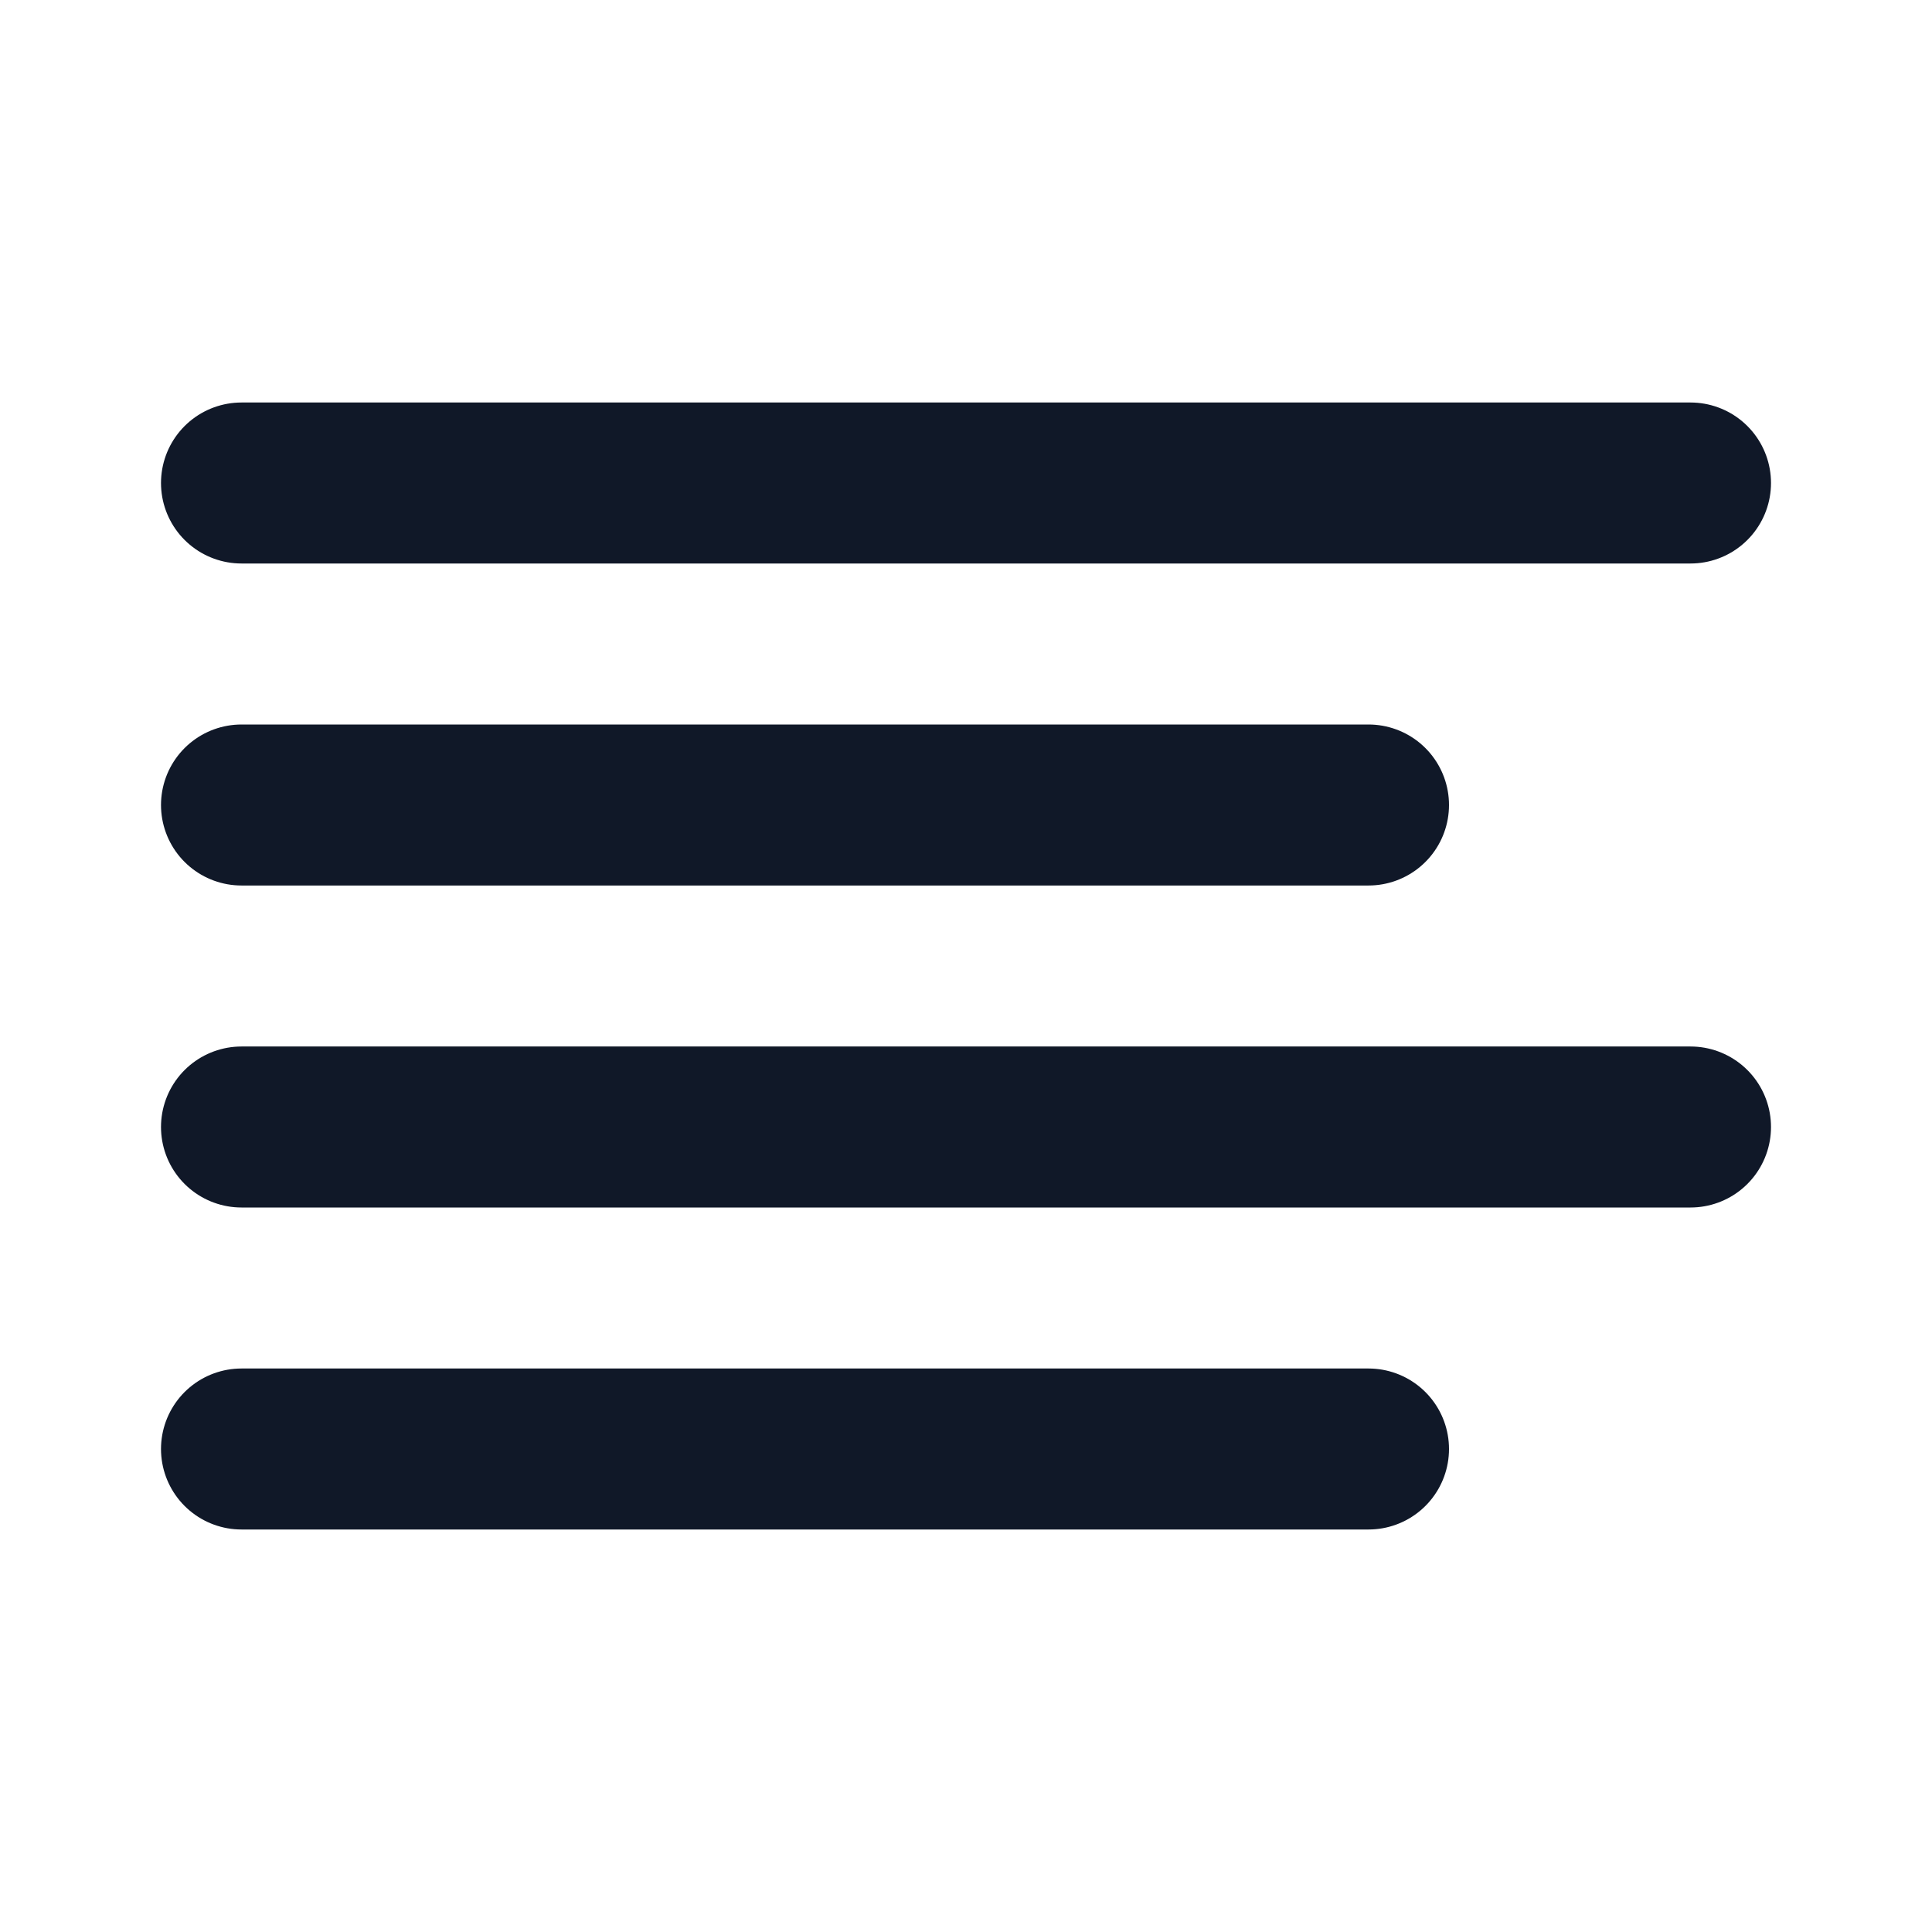
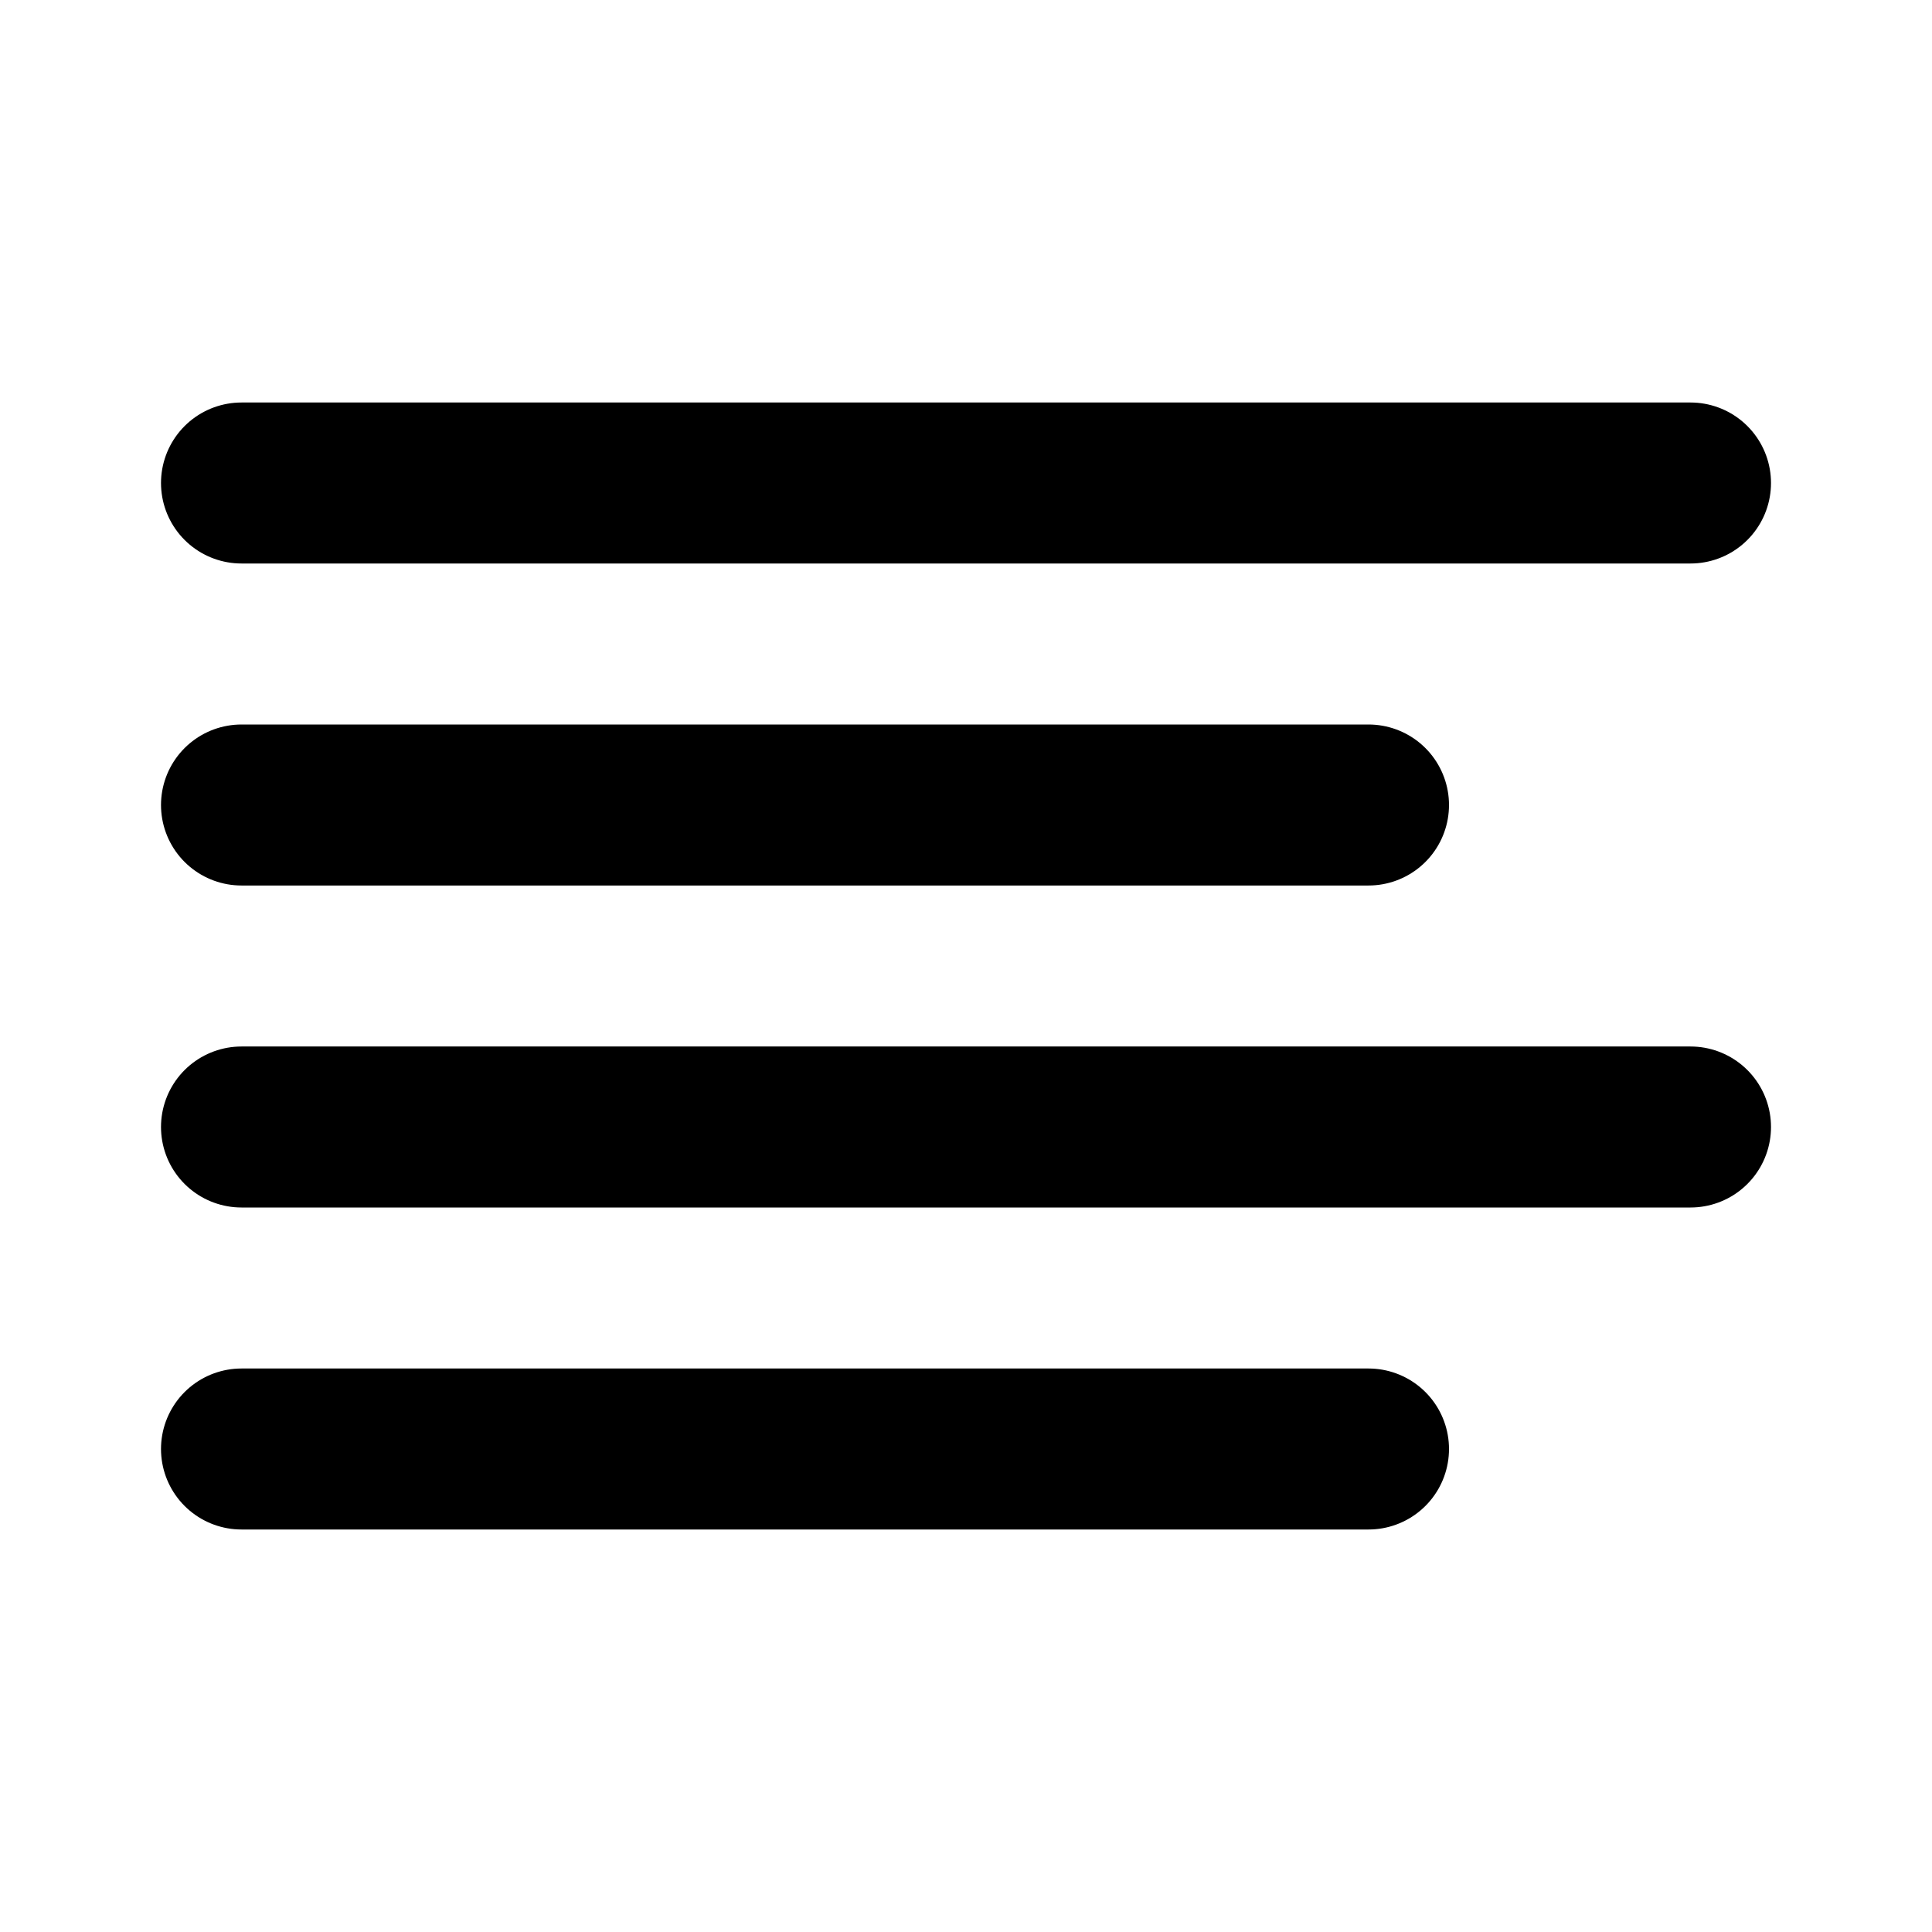
<svg xmlns="http://www.w3.org/2000/svg" width="24" height="24" viewBox="0 0 24 24" fill="none">
-   <path d="M17 10H3M21 6H3M21 14H3M17 18H3" stroke="#101828" stroke-width="2" stroke-linecap="round" stroke-linejoin="round" />
+   <path d="M17 10H3M21 6H3M21 14H3M17 18H3" stroke="currentColor" stroke-width="2" stroke-linecap="round" stroke-linejoin="round" />
</svg>
